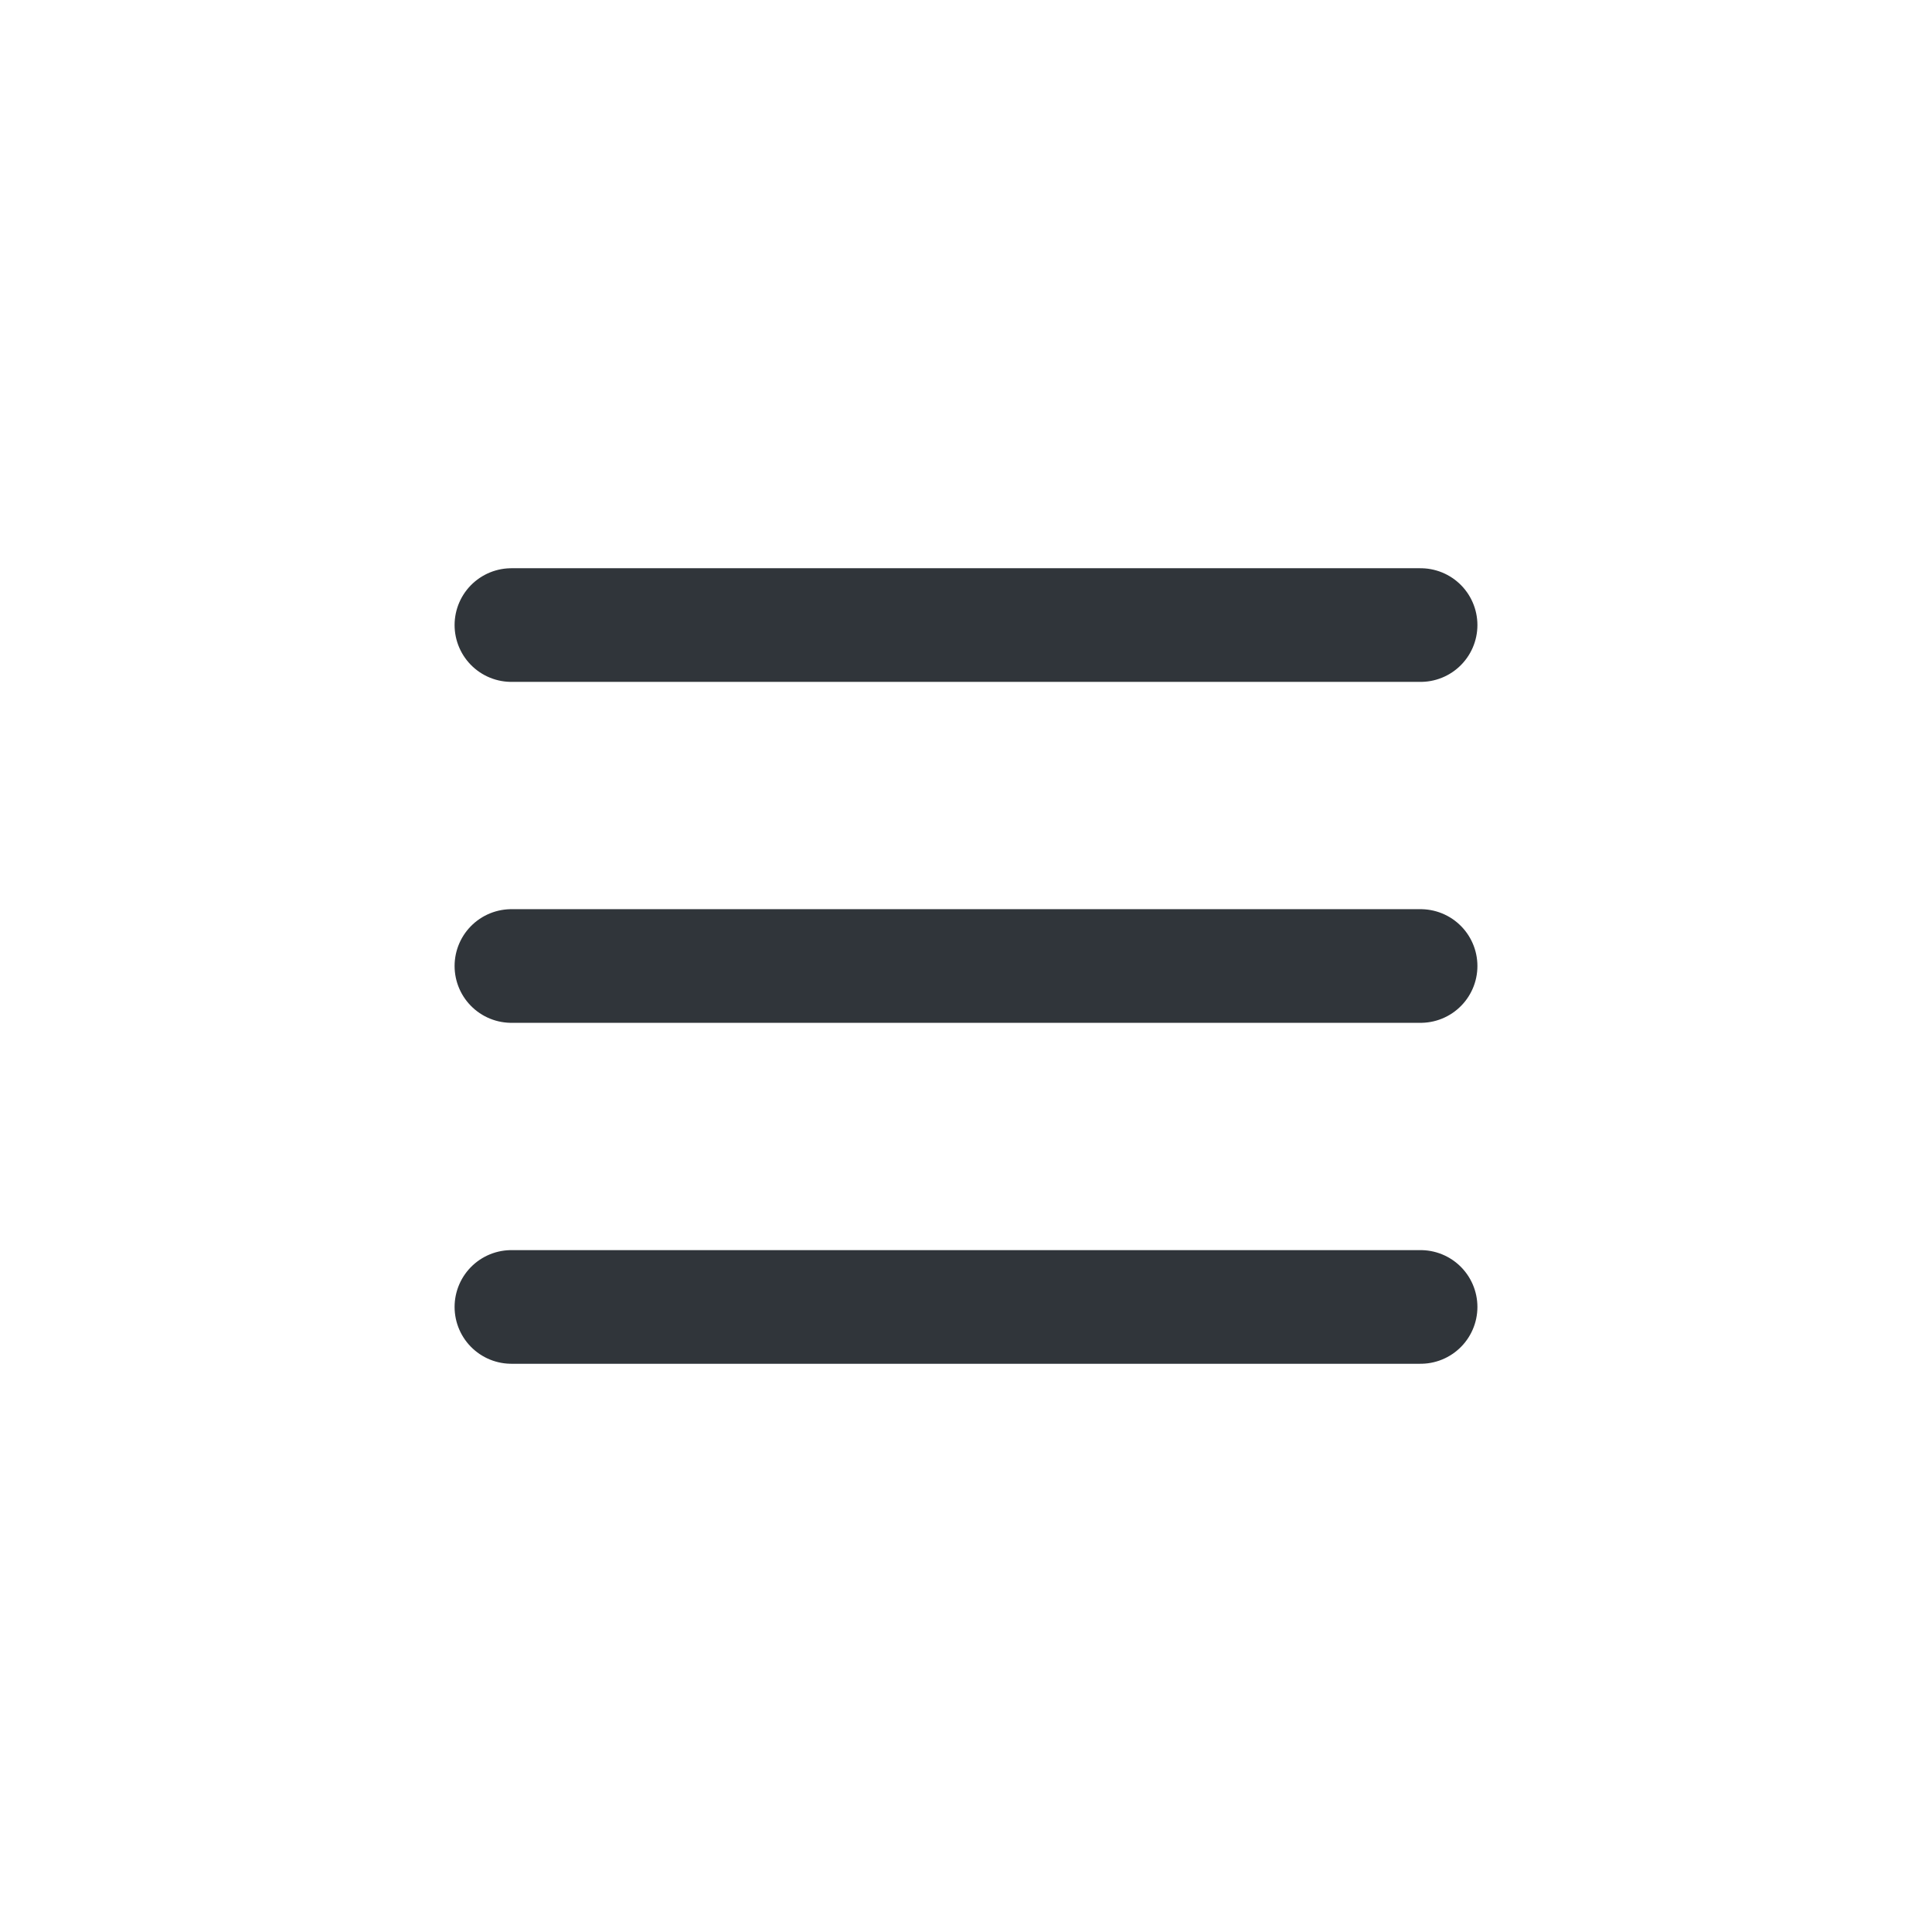
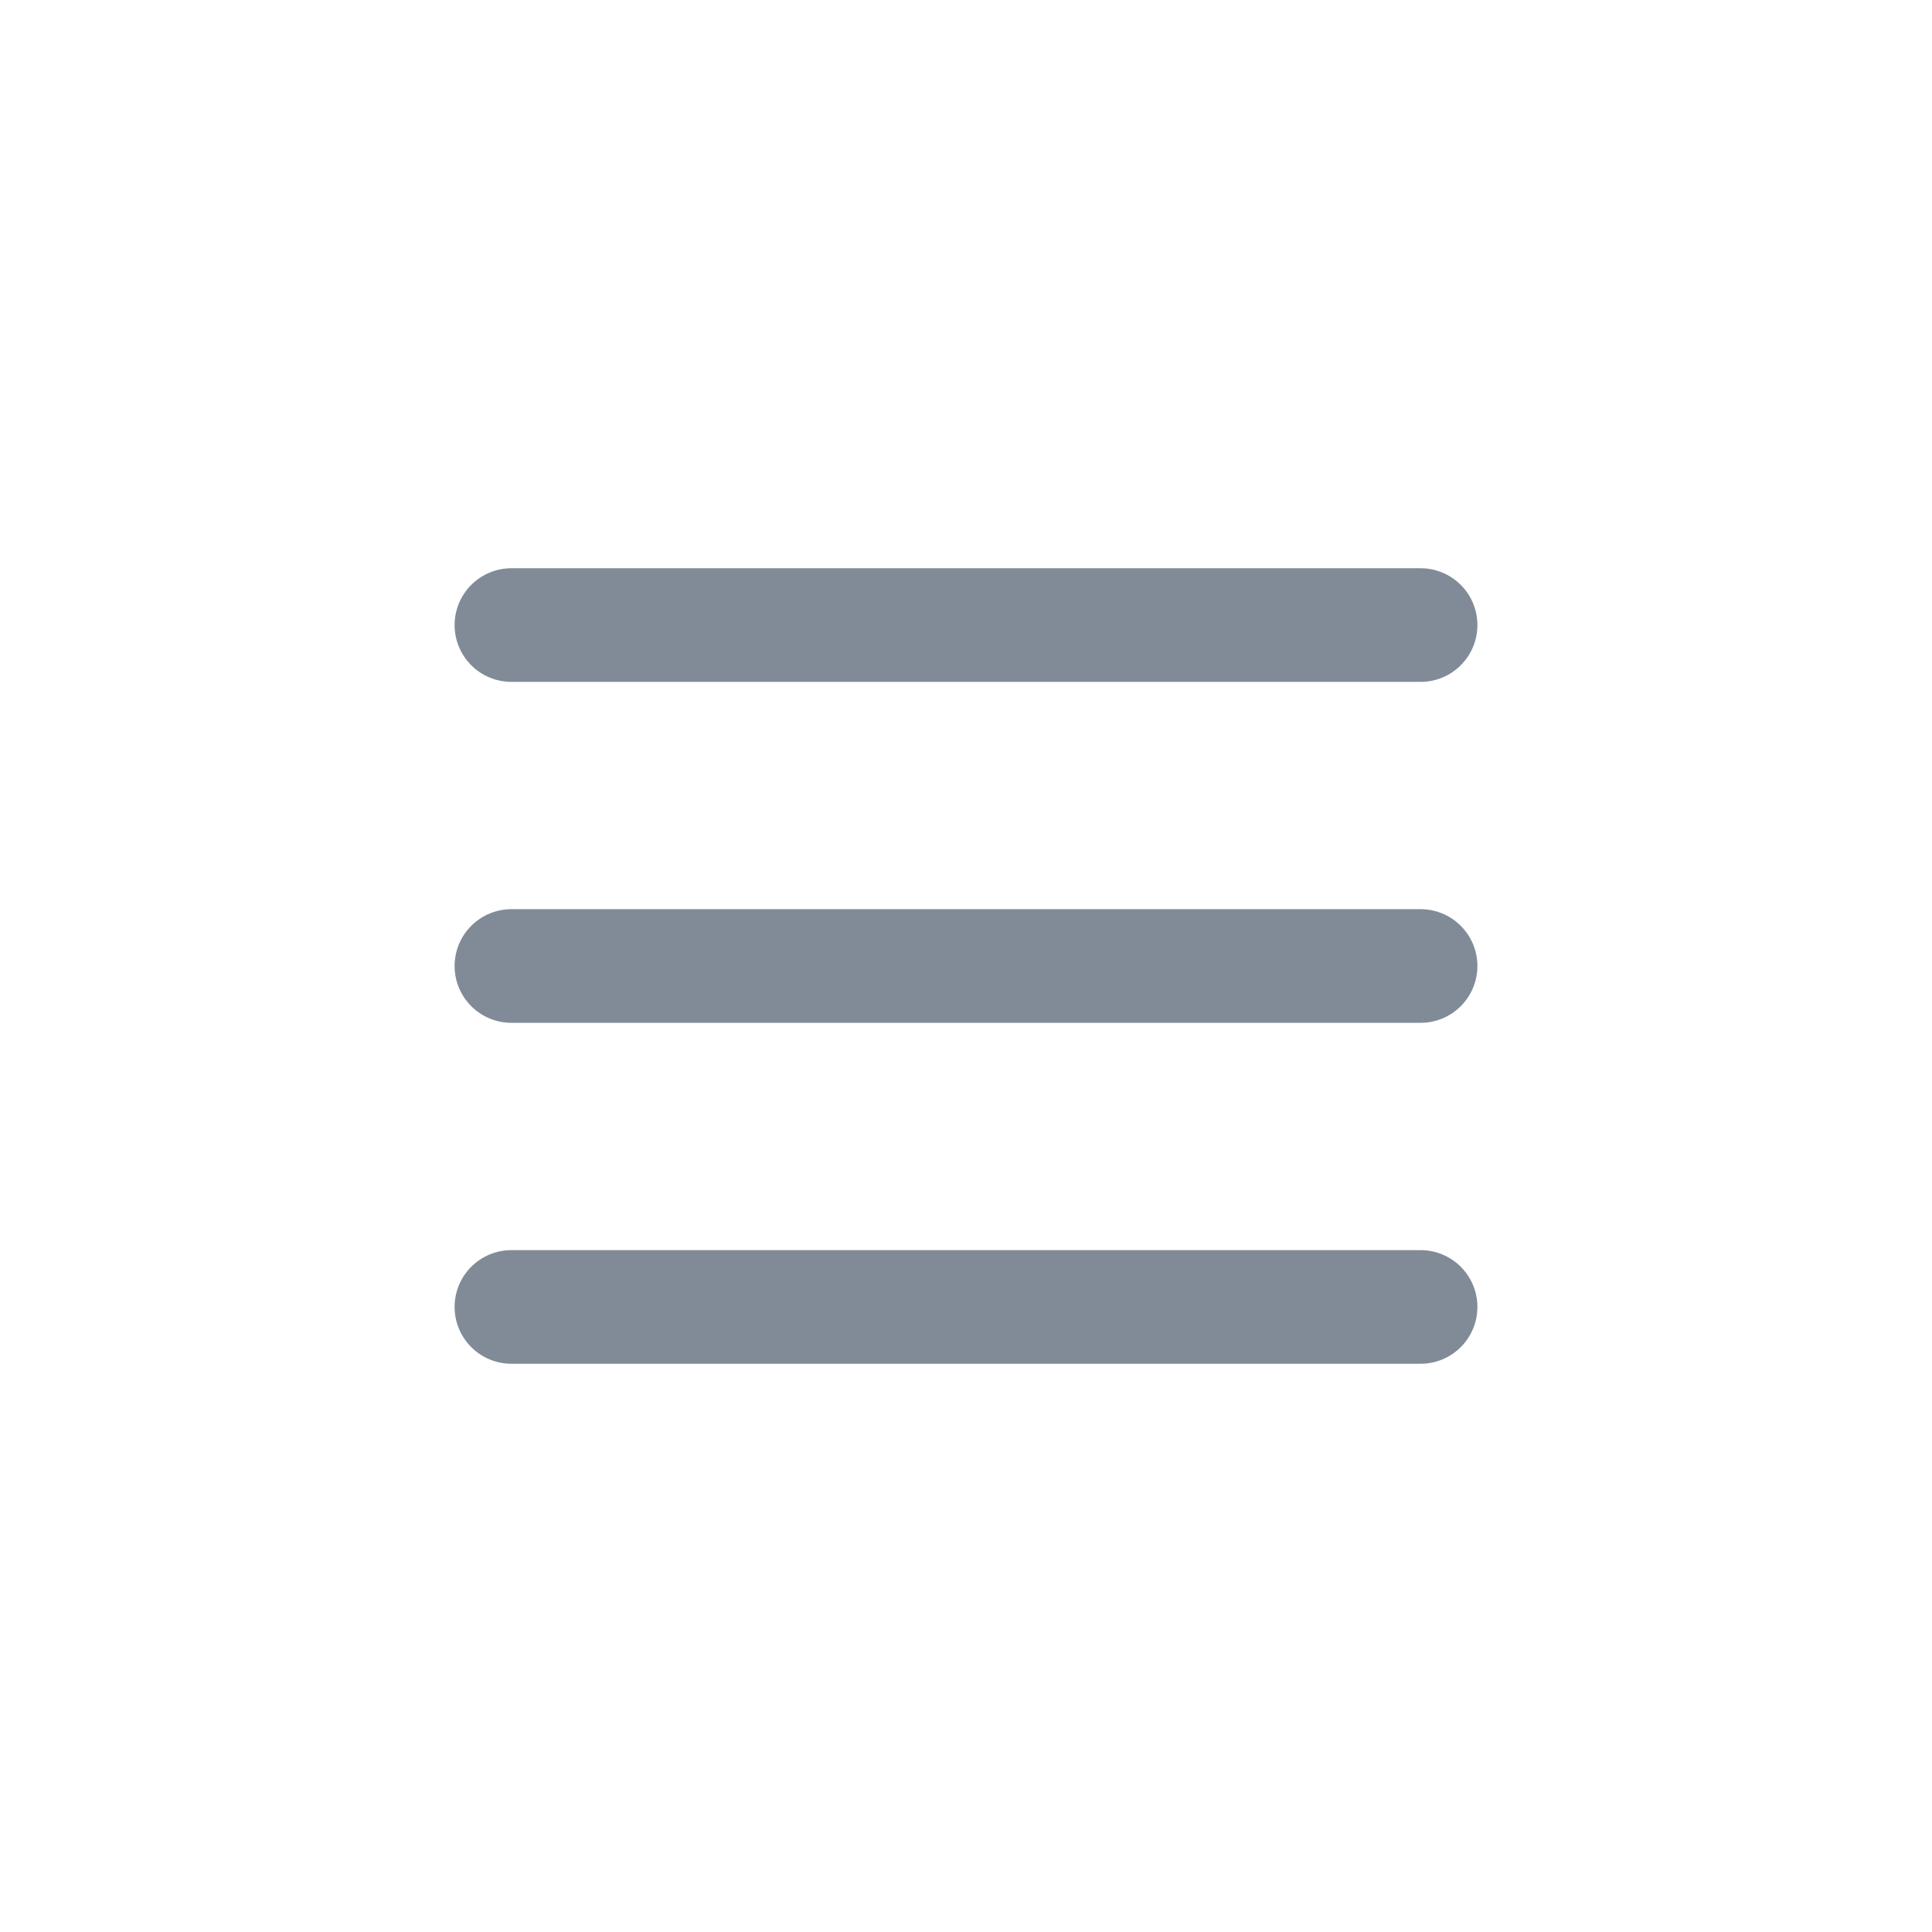
- <svg xmlns="http://www.w3.org/2000/svg" width="34" height="34" viewBox="-5 -5 34 34" fill="none" stroke="#30353a" stroke-width="2" stroke-linecap="round" stroke-linejoin="round">
+ <svg xmlns="http://www.w3.org/2000/svg" width="34" height="34" viewBox="-5 -5 34 34" fill="none" stroke="#818b98" stroke-width="2" stroke-linecap="round" stroke-linejoin="round">
  <line x1="4" x2="20" y1="12" y2="12" />
  <line x1="4" x2="20" y1="6" y2="6" />
  <line x1="4" x2="20" y1="18" y2="18" />
</svg>
